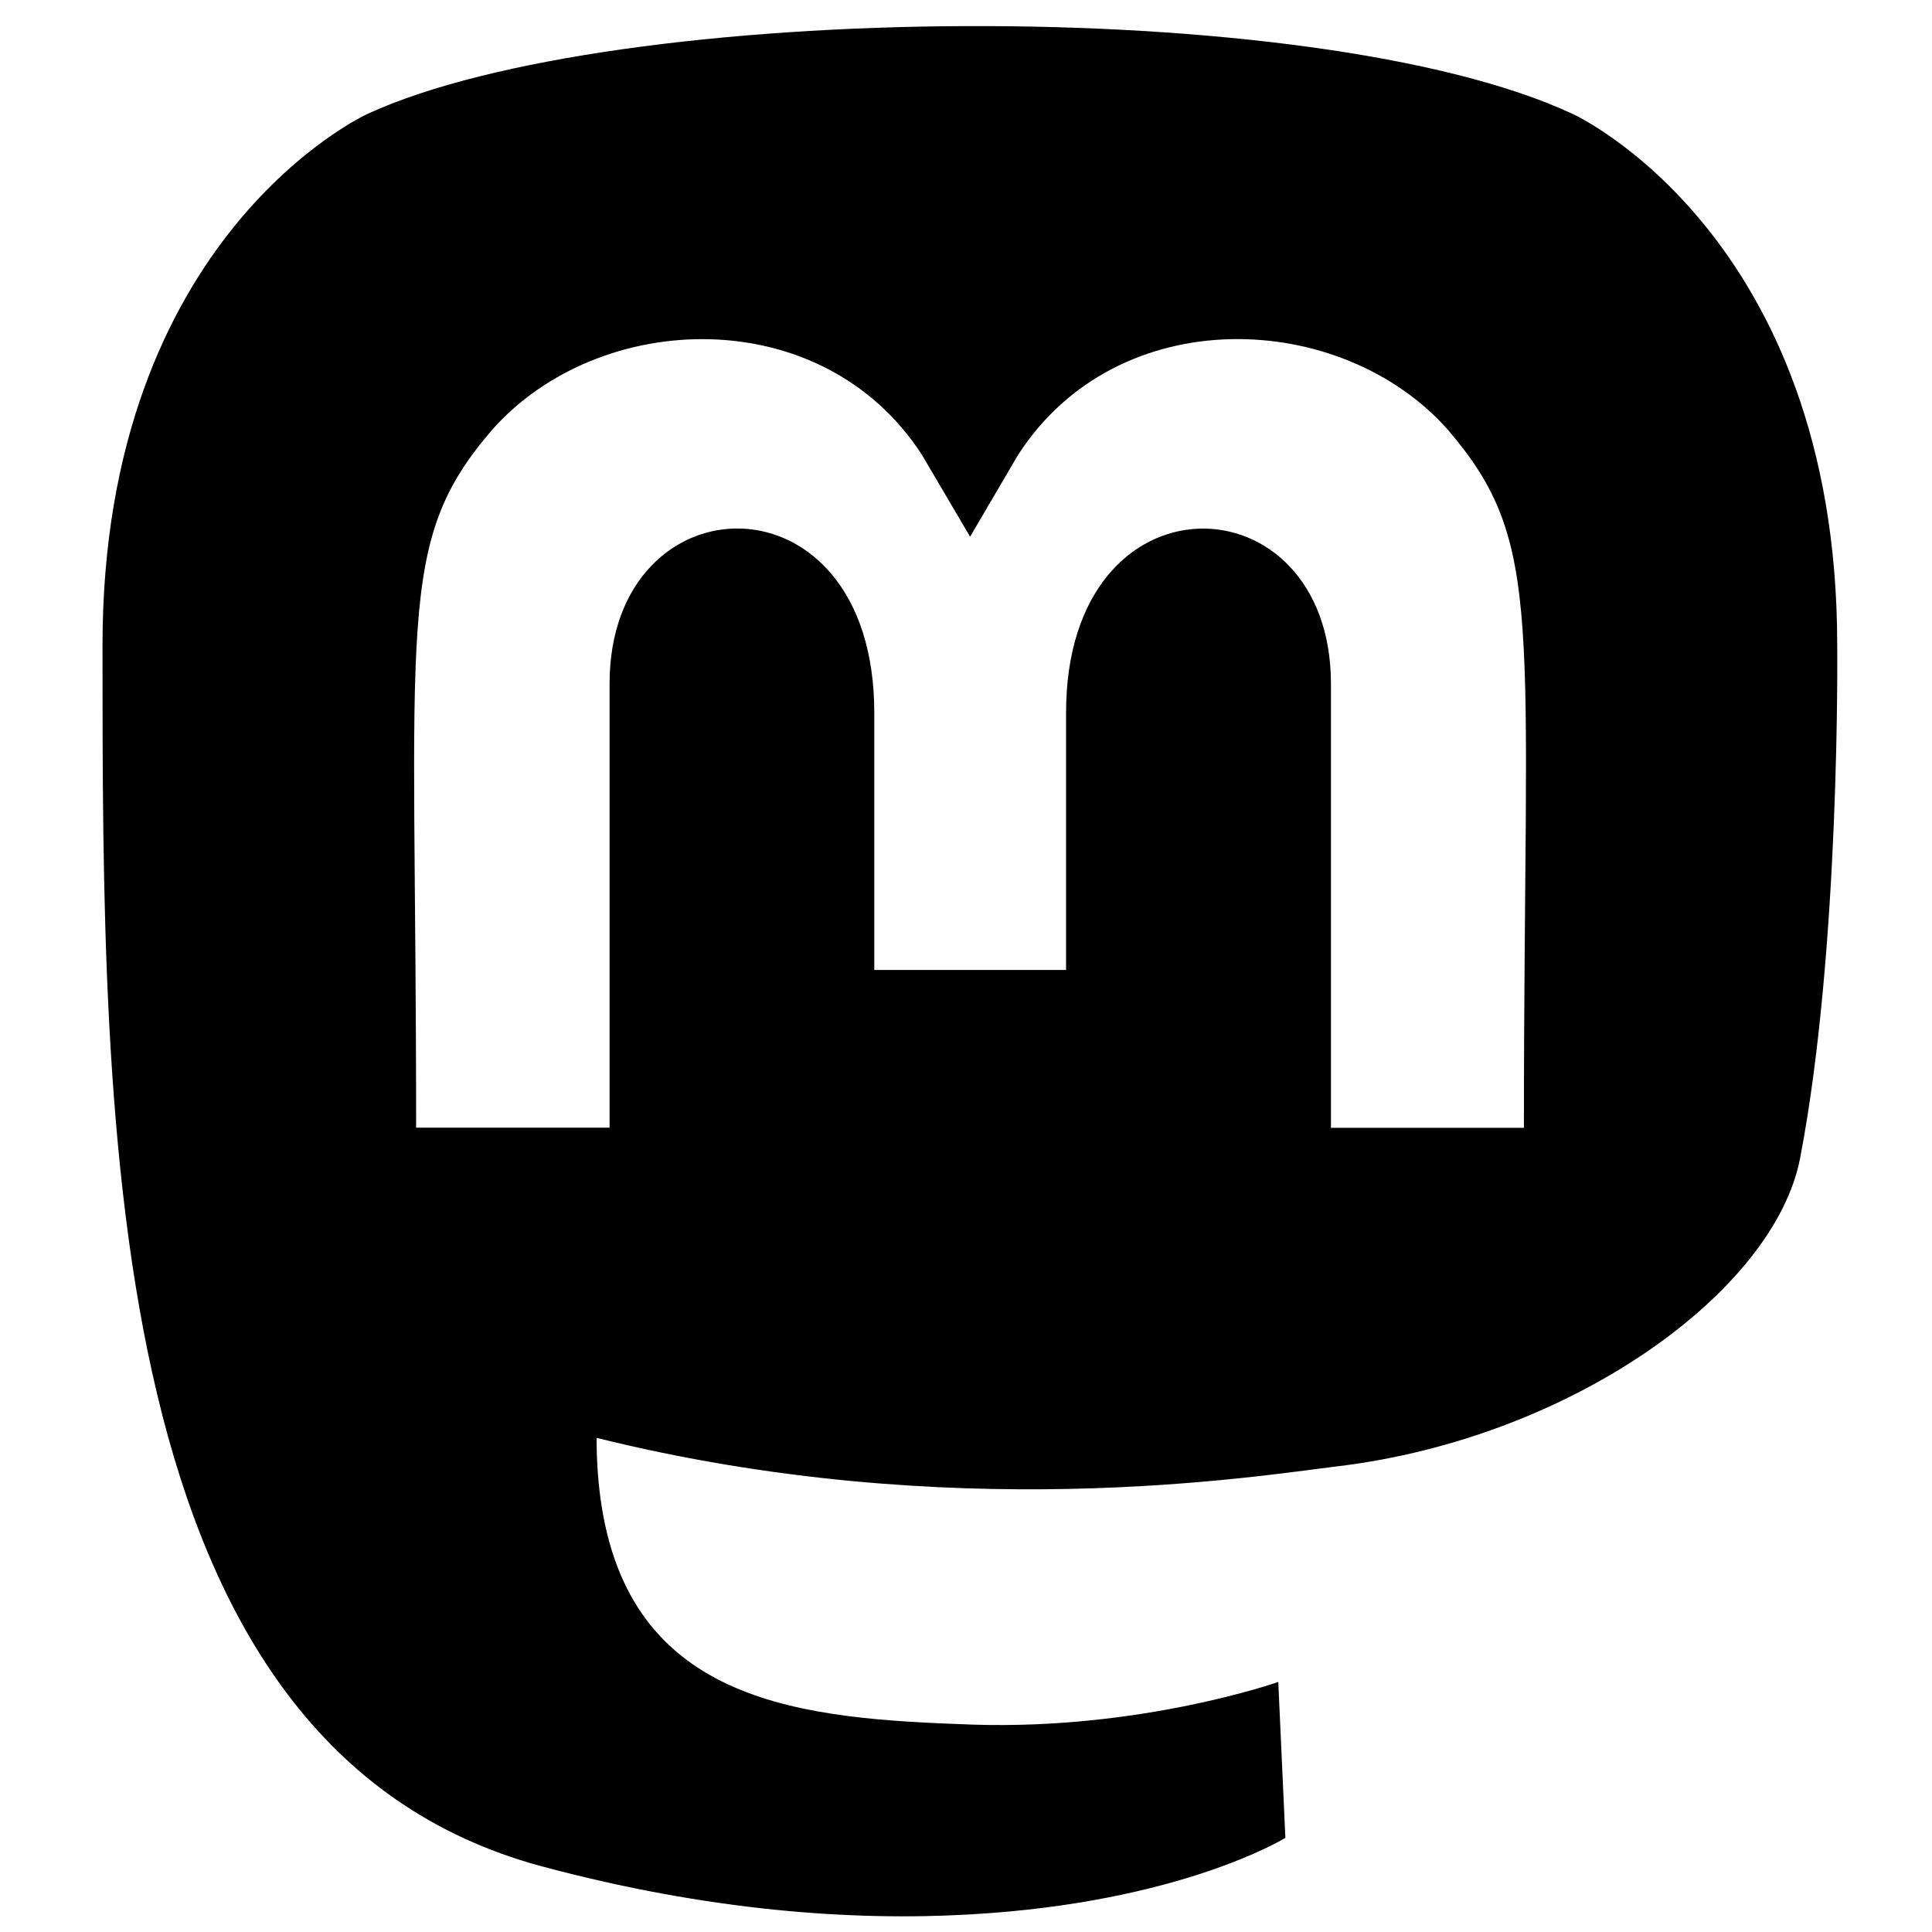
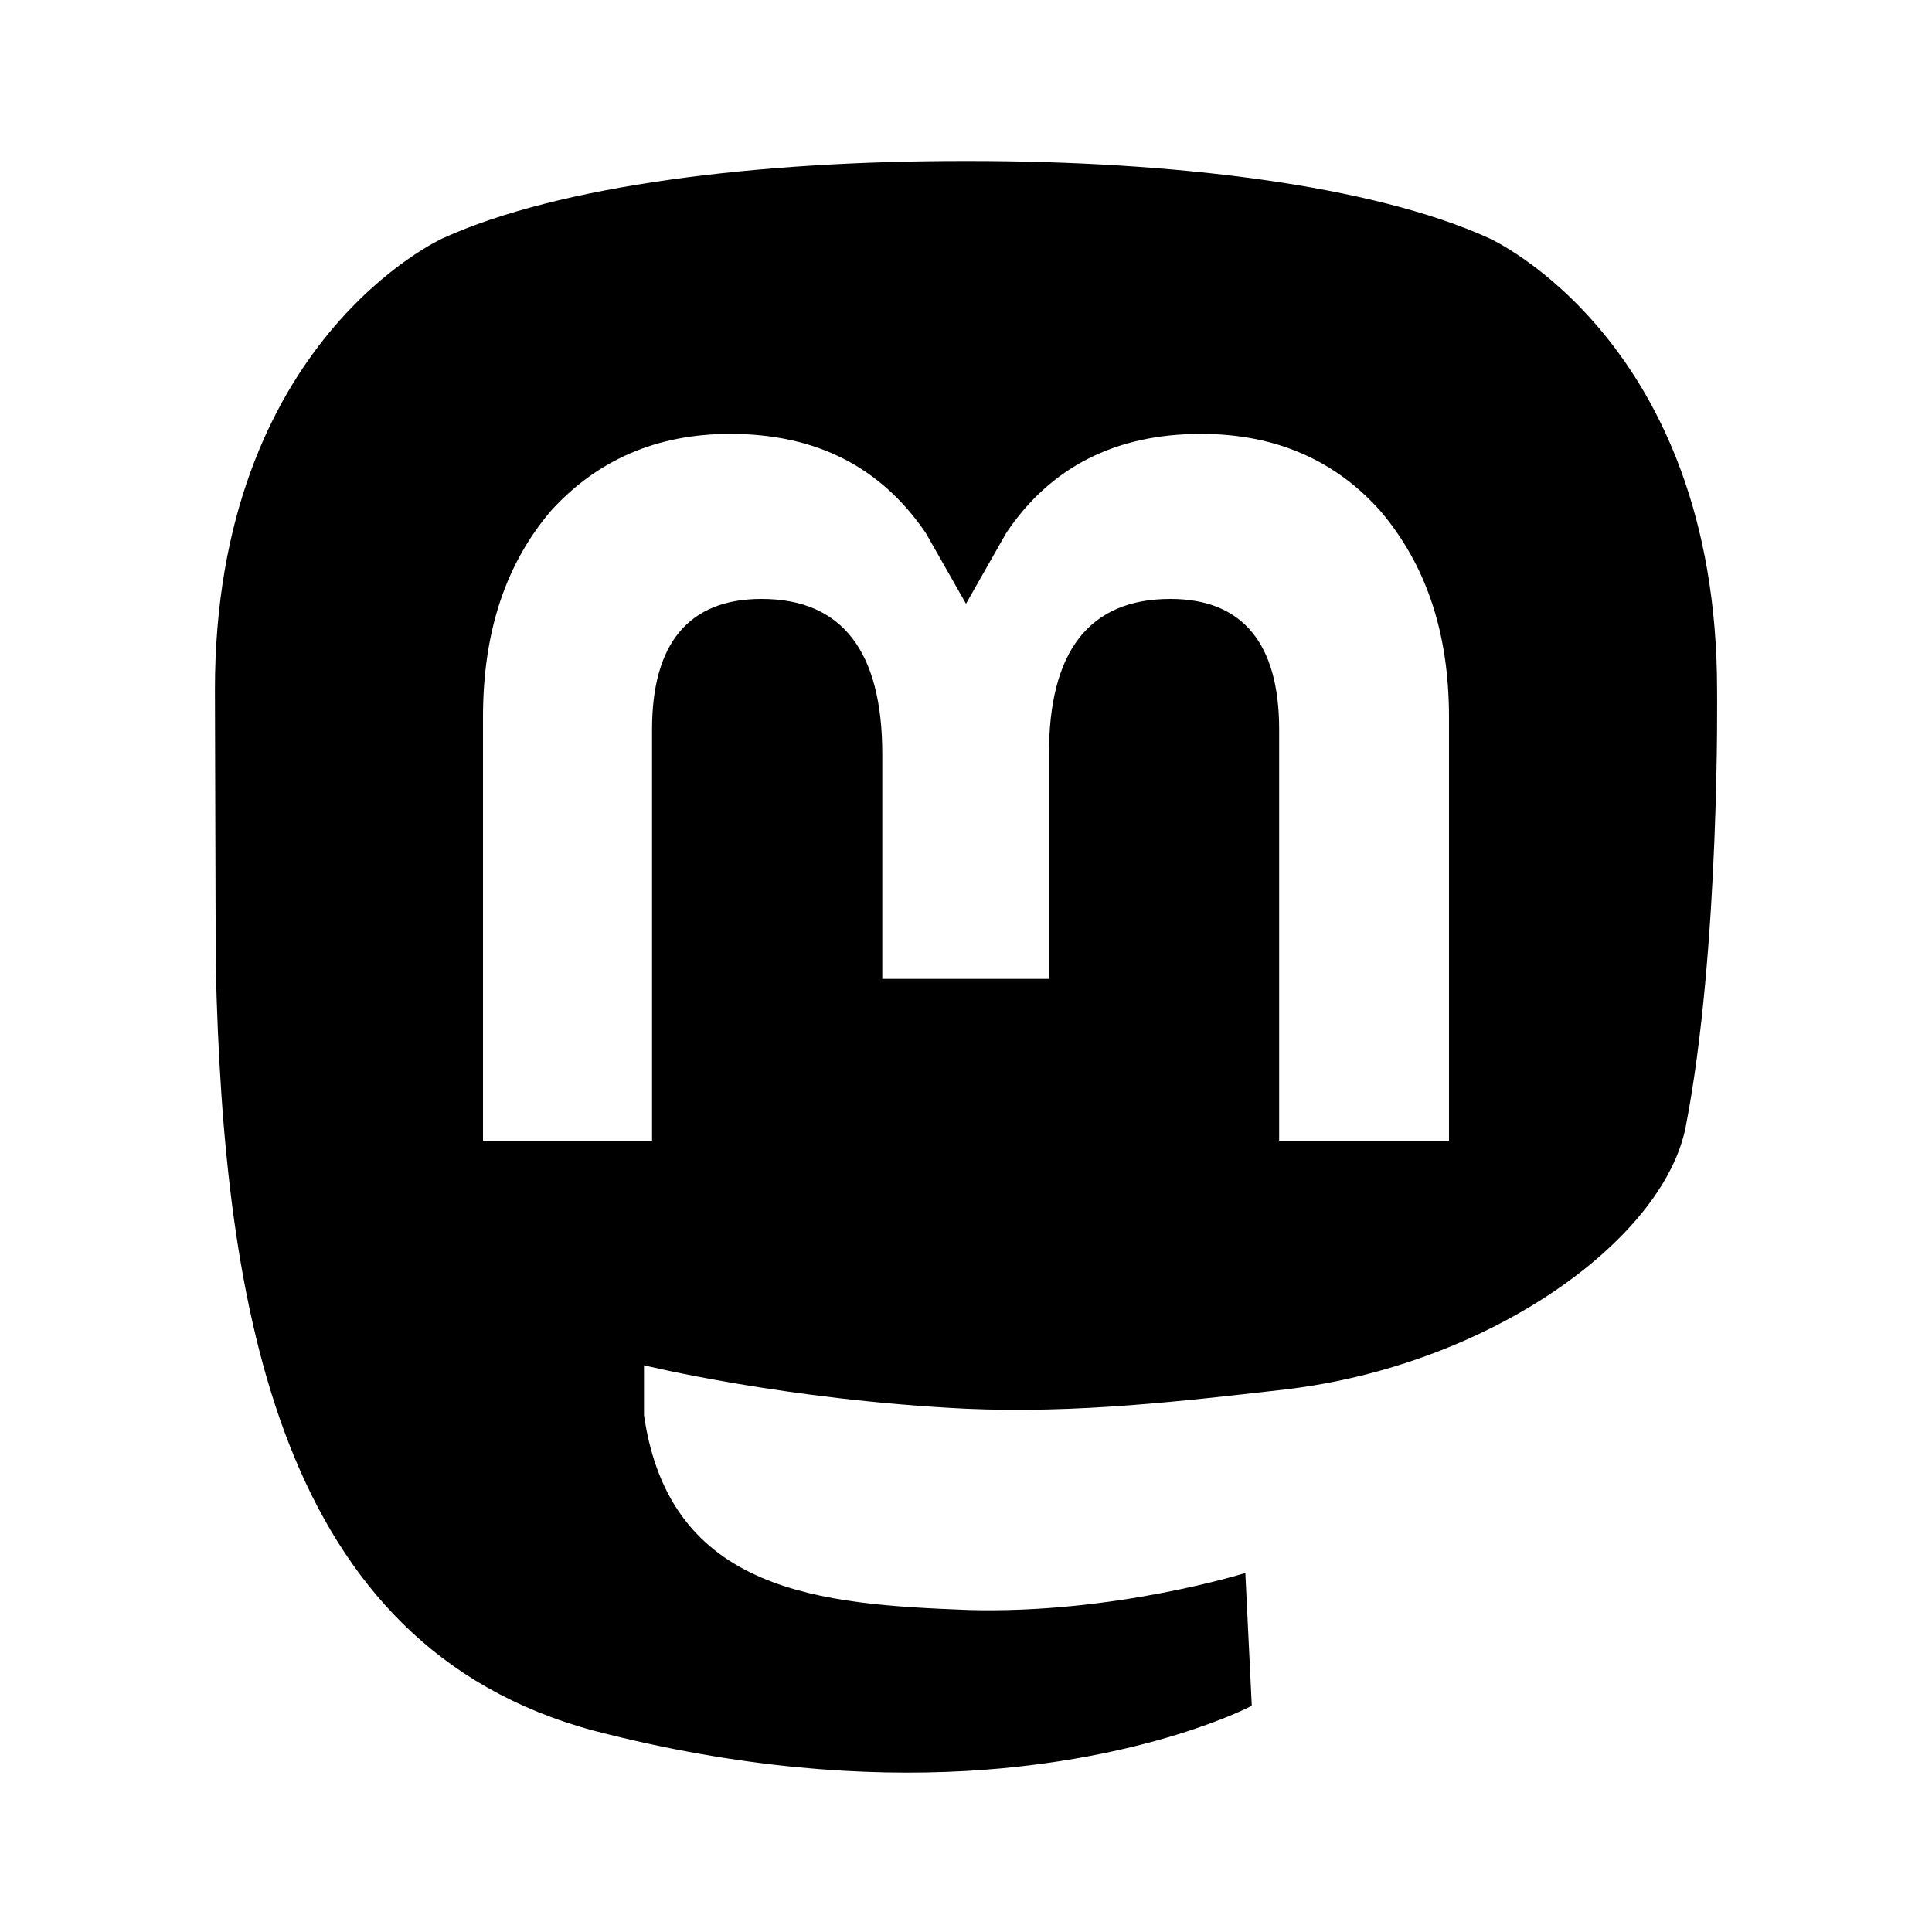
- <svg xmlns="http://www.w3.org/2000/svg" viewBox="3.7 3.7 24.5 24.5">
-   <path d="M 15.938 4.031 C 12.917 4.043 9.918 4.427 8.357 5.146 C 8.357 5.146 5 6.675 5 11.881 C 5 18.078 4.995 25.86 10.562 27.365 C 12.694 27.938 14.528 28.062 16.002 27.977 C 18.677 27.826 20 27.006 20 27.006 L 19.91 25.029 C 19.91 25.029 18.176 25.64 16.029 25.57 C 13.902 25.495 11.662 25.336 11.312 22.68 C 11.28 22.433 11.265 22.183 11.266 21.934 C 15.773 23.053 19.616 22.421 20.674 22.293 C 23.628 21.934 26.199 20.082 26.527 18.389 C 27.041 15.721 26.998 11.881 26.998 11.881 C 26.998 6.675 23.646 5.146 23.646 5.146 C 22.001 4.378 18.958 4.019 15.938 4.031 z M 12.705 8.002 C 13.74 8.03 14.763 8.493 15.393 9.471 L 16.002 10.506 L 16.609 9.471 C 17.874 7.504 20.71 7.626 22.059 9.148 C 23.303 10.596 23.025 11.531 23.025 18 L 23.025 18.002 L 20.578 18.002 L 20.578 12.373 C 20.578 9.738 17.219 9.636 17.219 12.738 L 17.219 16 L 14.787 16 L 14.787 12.738 C 14.787 9.636 11.43 9.736 11.43 12.371 L 11.43 18 L 8.977 18 C 8.977 11.526 8.704 10.585 9.943 9.148 C 10.623 8.382 11.67 7.974 12.705 8.002 z" />
+ <svg xmlns="http://www.w3.org/2000/svg" viewBox="0 0 24 24">
+   <path fill="currentColor" d="M20.94 14c-.28 1.41-2.44 2.96-4.97 3.26c-1.31.15-2.6.3-3.97.24c-2.25-.11-4-.54-4-.54v.62c.32 2.22 2.22 2.35 4.03 2.42c1.82.05 3.44-.46 3.44-.46l.08 1.65s-1.28.68-3.55.81c-1.25.07-2.81-.03-4.62-.5c-3.92-1.05-4.6-5.24-4.7-9.5l-.01-3.43c0-4.34 2.83-5.61 2.83-5.61C6.95 2.3 9.41 2 11.97 2h.06c2.56 0 5.02.3 6.47.96c0 0 2.83 1.27 2.83 5.61c0 0 .04 3.21-.39 5.43M18 8.91c0-1.08-.3-1.91-.85-2.56c-.56-.63-1.3-.96-2.23-.96c-1.06 0-1.87.41-2.42 1.23l-.5.88l-.5-.88c-.56-.82-1.36-1.23-2.43-1.23c-.92 0-1.66.33-2.23.96C6.29 7 6 7.83 6 8.91v5.26h2.1V9.06c0-1.06.45-1.62 1.36-1.62c1 0 1.5.65 1.5 1.93v2.79h2.07V9.37c0-1.28.5-1.93 1.51-1.93c.9 0 1.35.56 1.35 1.62v5.11H18z" />
</svg>
